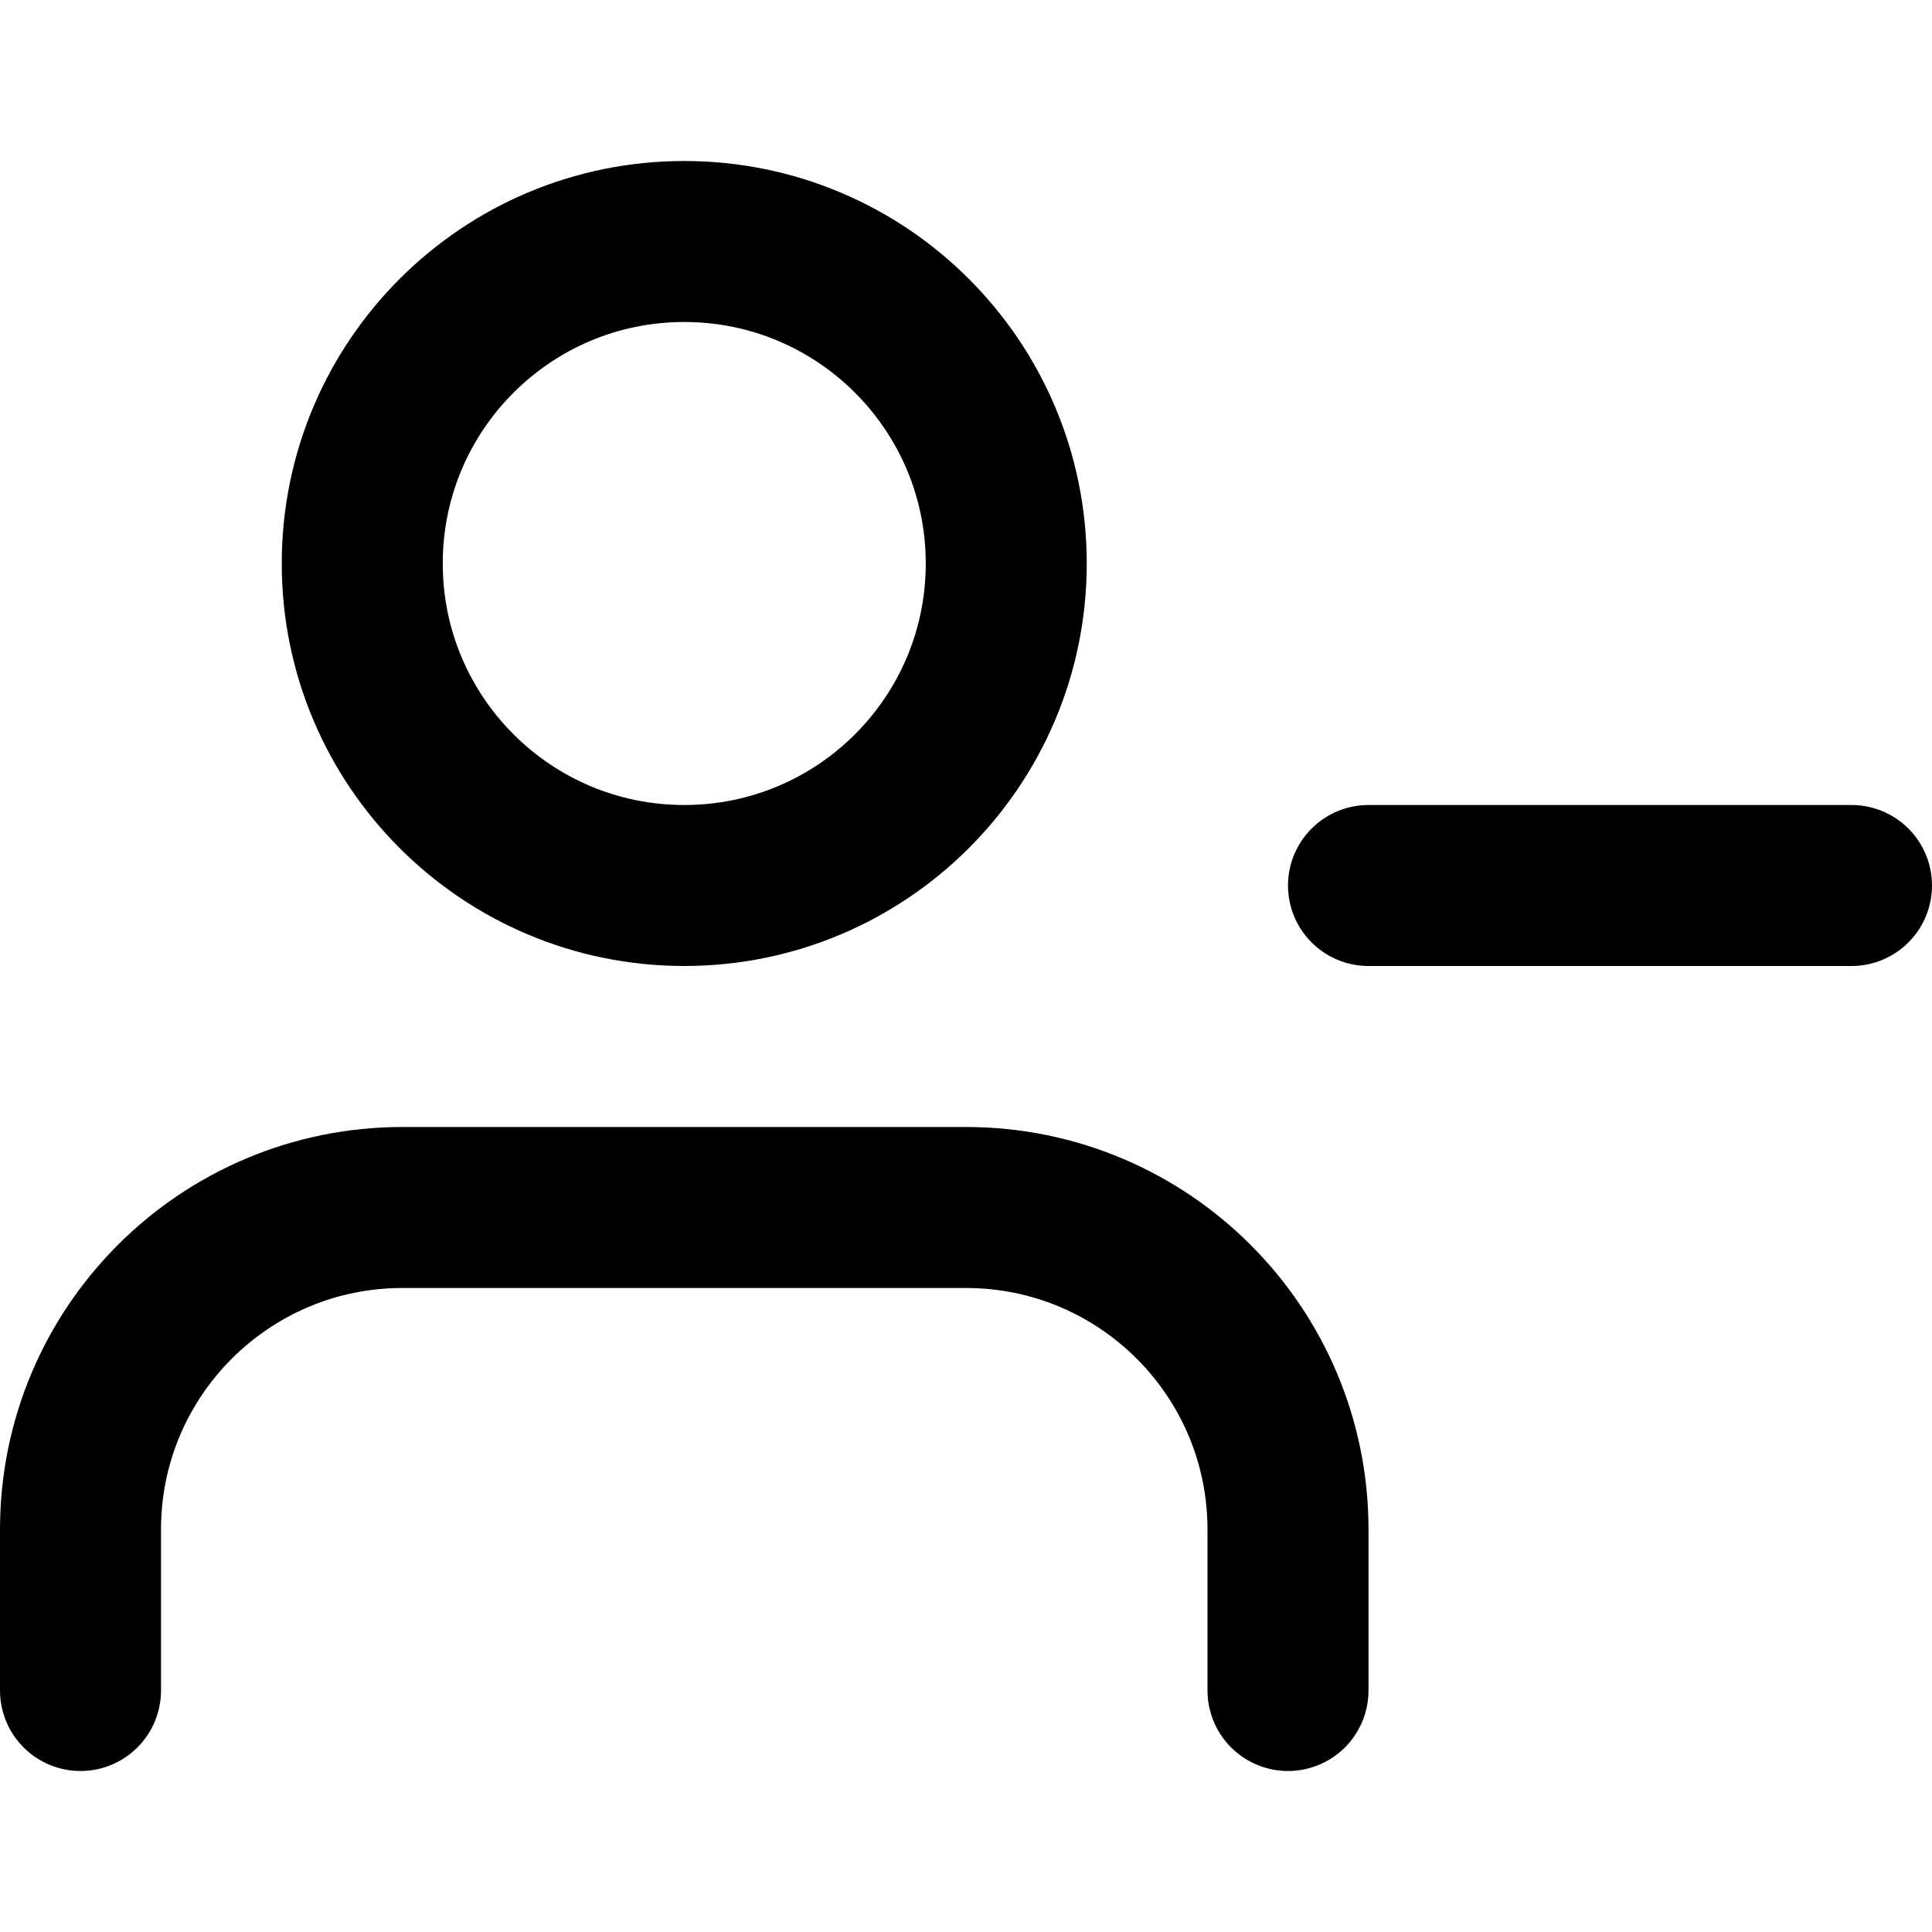
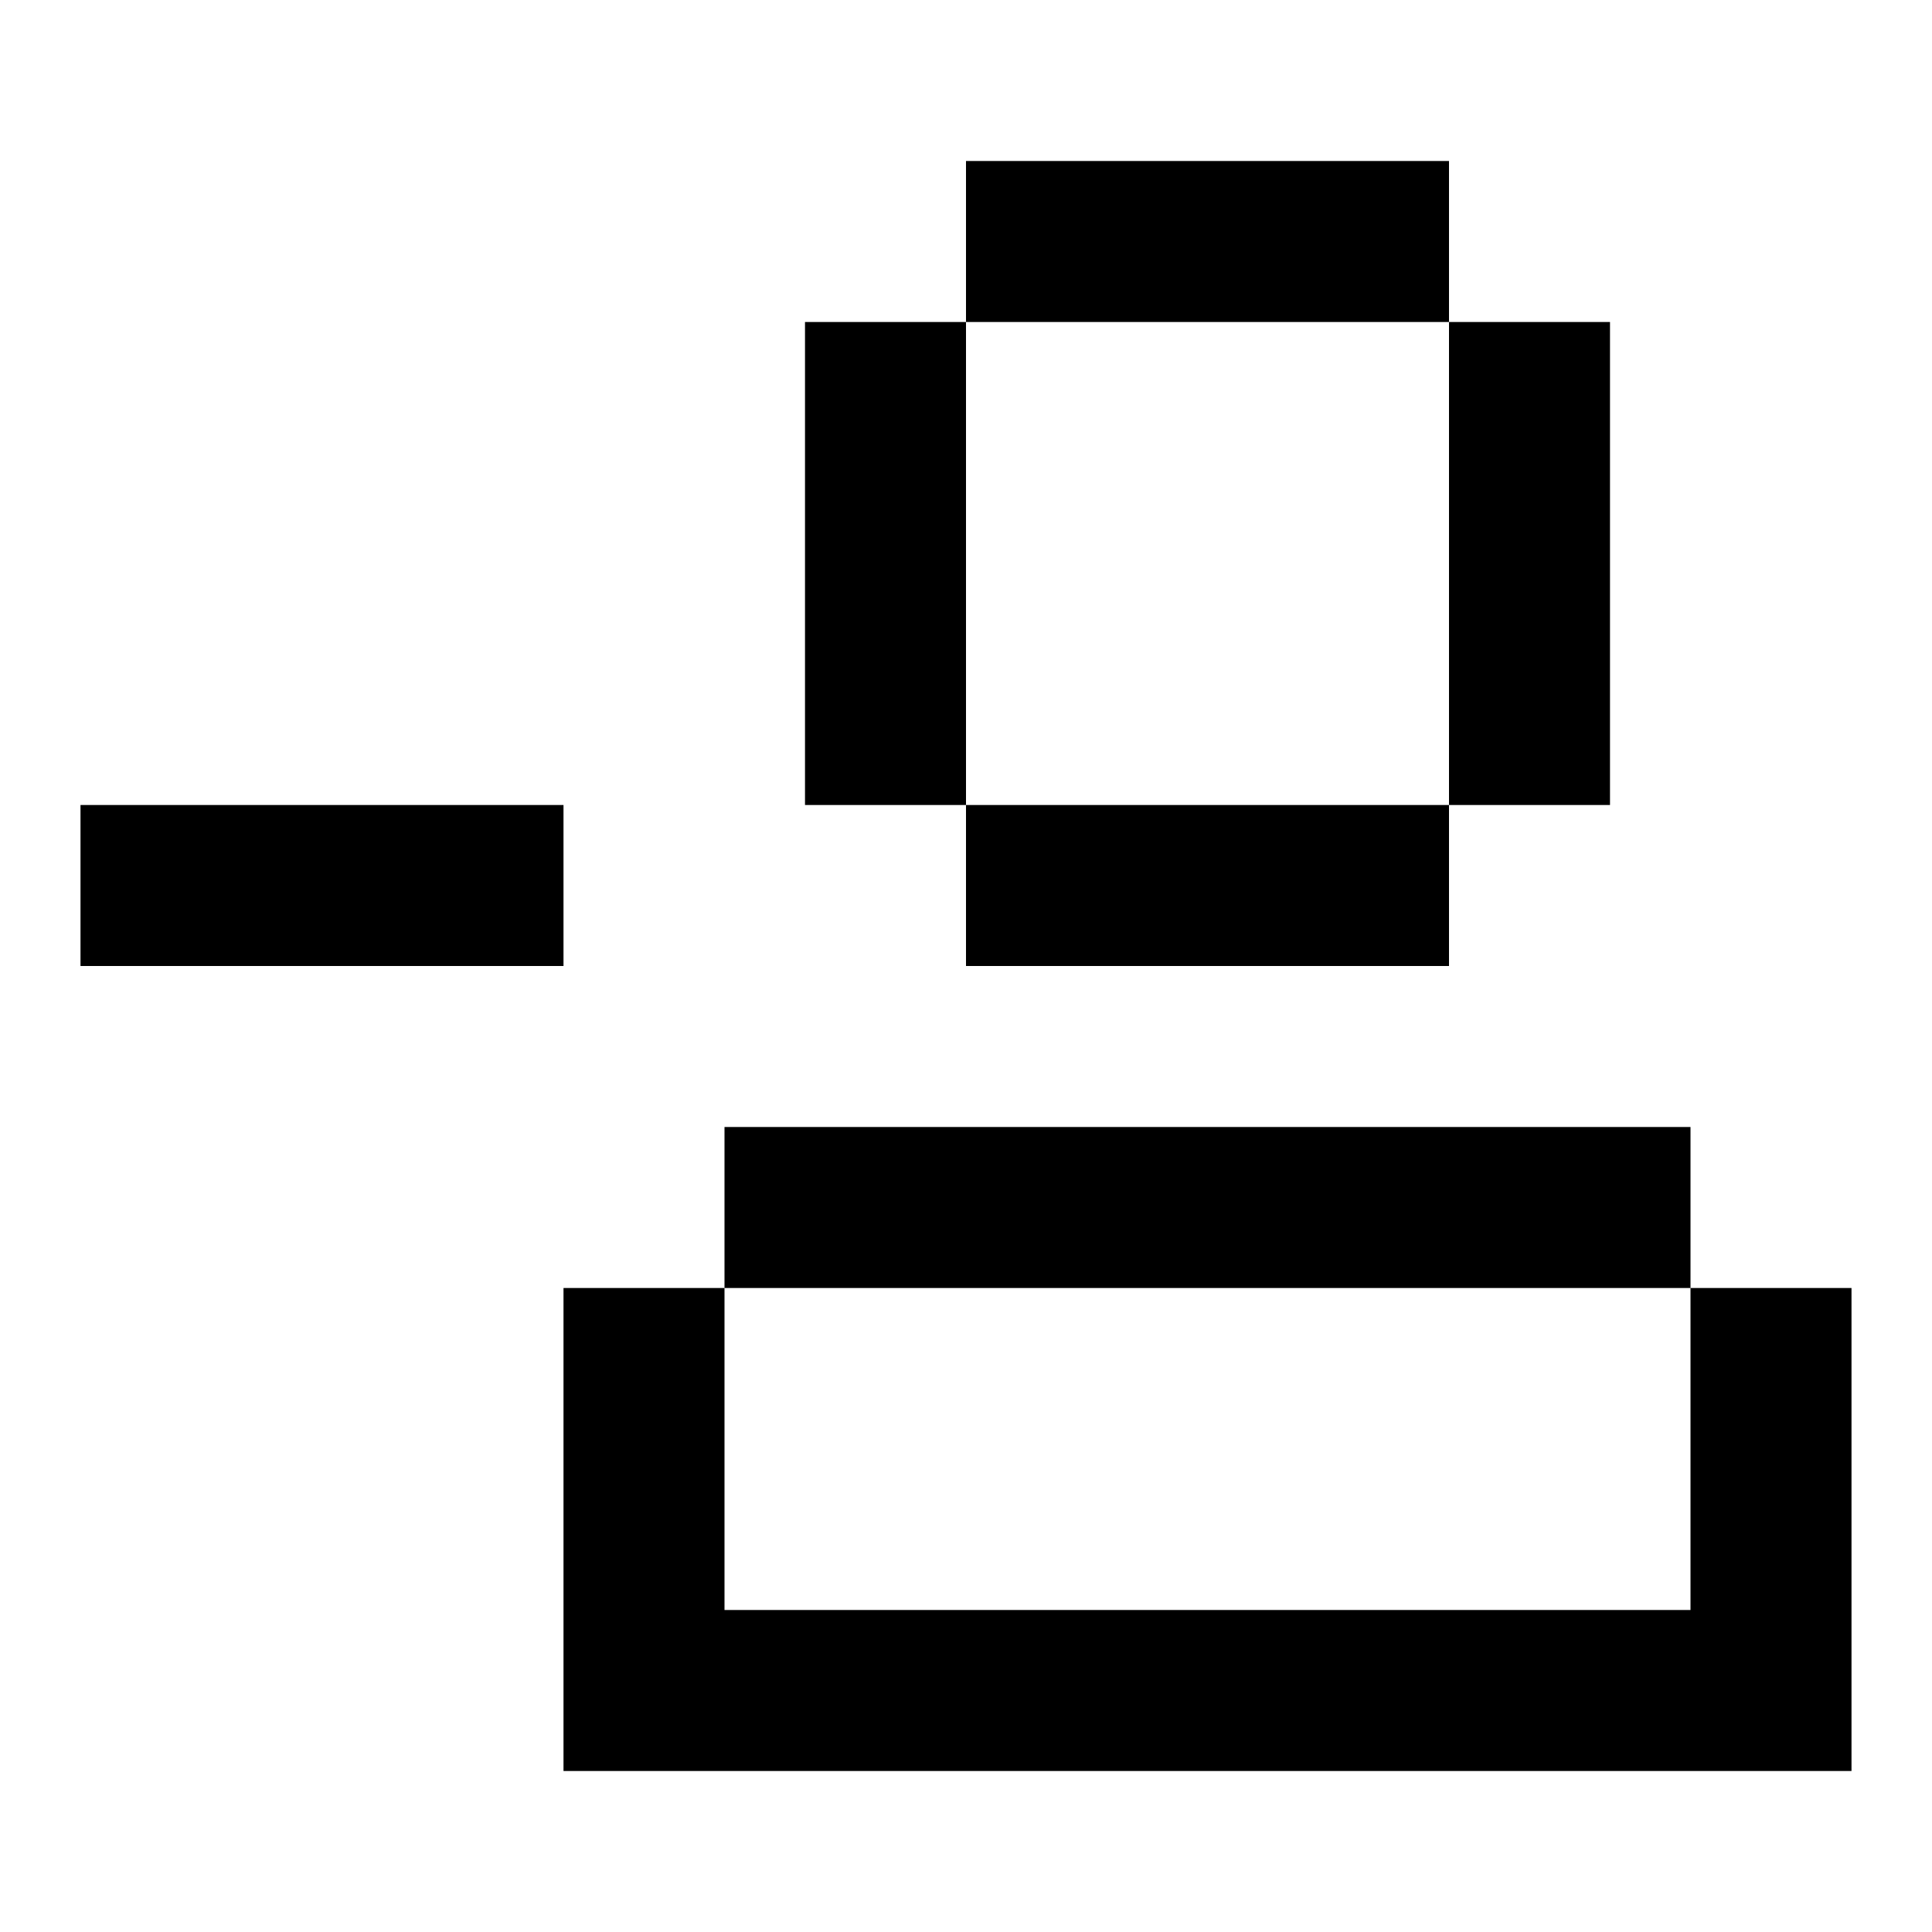
- <svg xmlns="http://www.w3.org/2000/svg" width="24" height="24" viewBox="0 0 24 24" fill="none" stroke="currentColor" stroke-width="2" stroke-linecap="round" stroke-linejoin="round" class="feather feather-user-minus">
-   <path d="M16 21v-2a4 4 0 0 0-4-4H5a4 4 0 0 0-4 4v2" />
-   <circle cx="8.5" cy="7" r="4" />
-   <line x1="23" y1="11" x2="17" y2="11" />
+ <svg xmlns="http://www.w3.org/2000/svg" width="24" height="24" viewBox="0 0 24 24">
+   <path fill="currentColor" d="M12 2h6v2h-6v6h-2V4h2zm0 8h6v2h-6zm8-6h-2v6h2zM9 16H7v6h16v-6h-2v4H9zh12v-2H9zm-2-6H1v2h6z" />
</svg>
